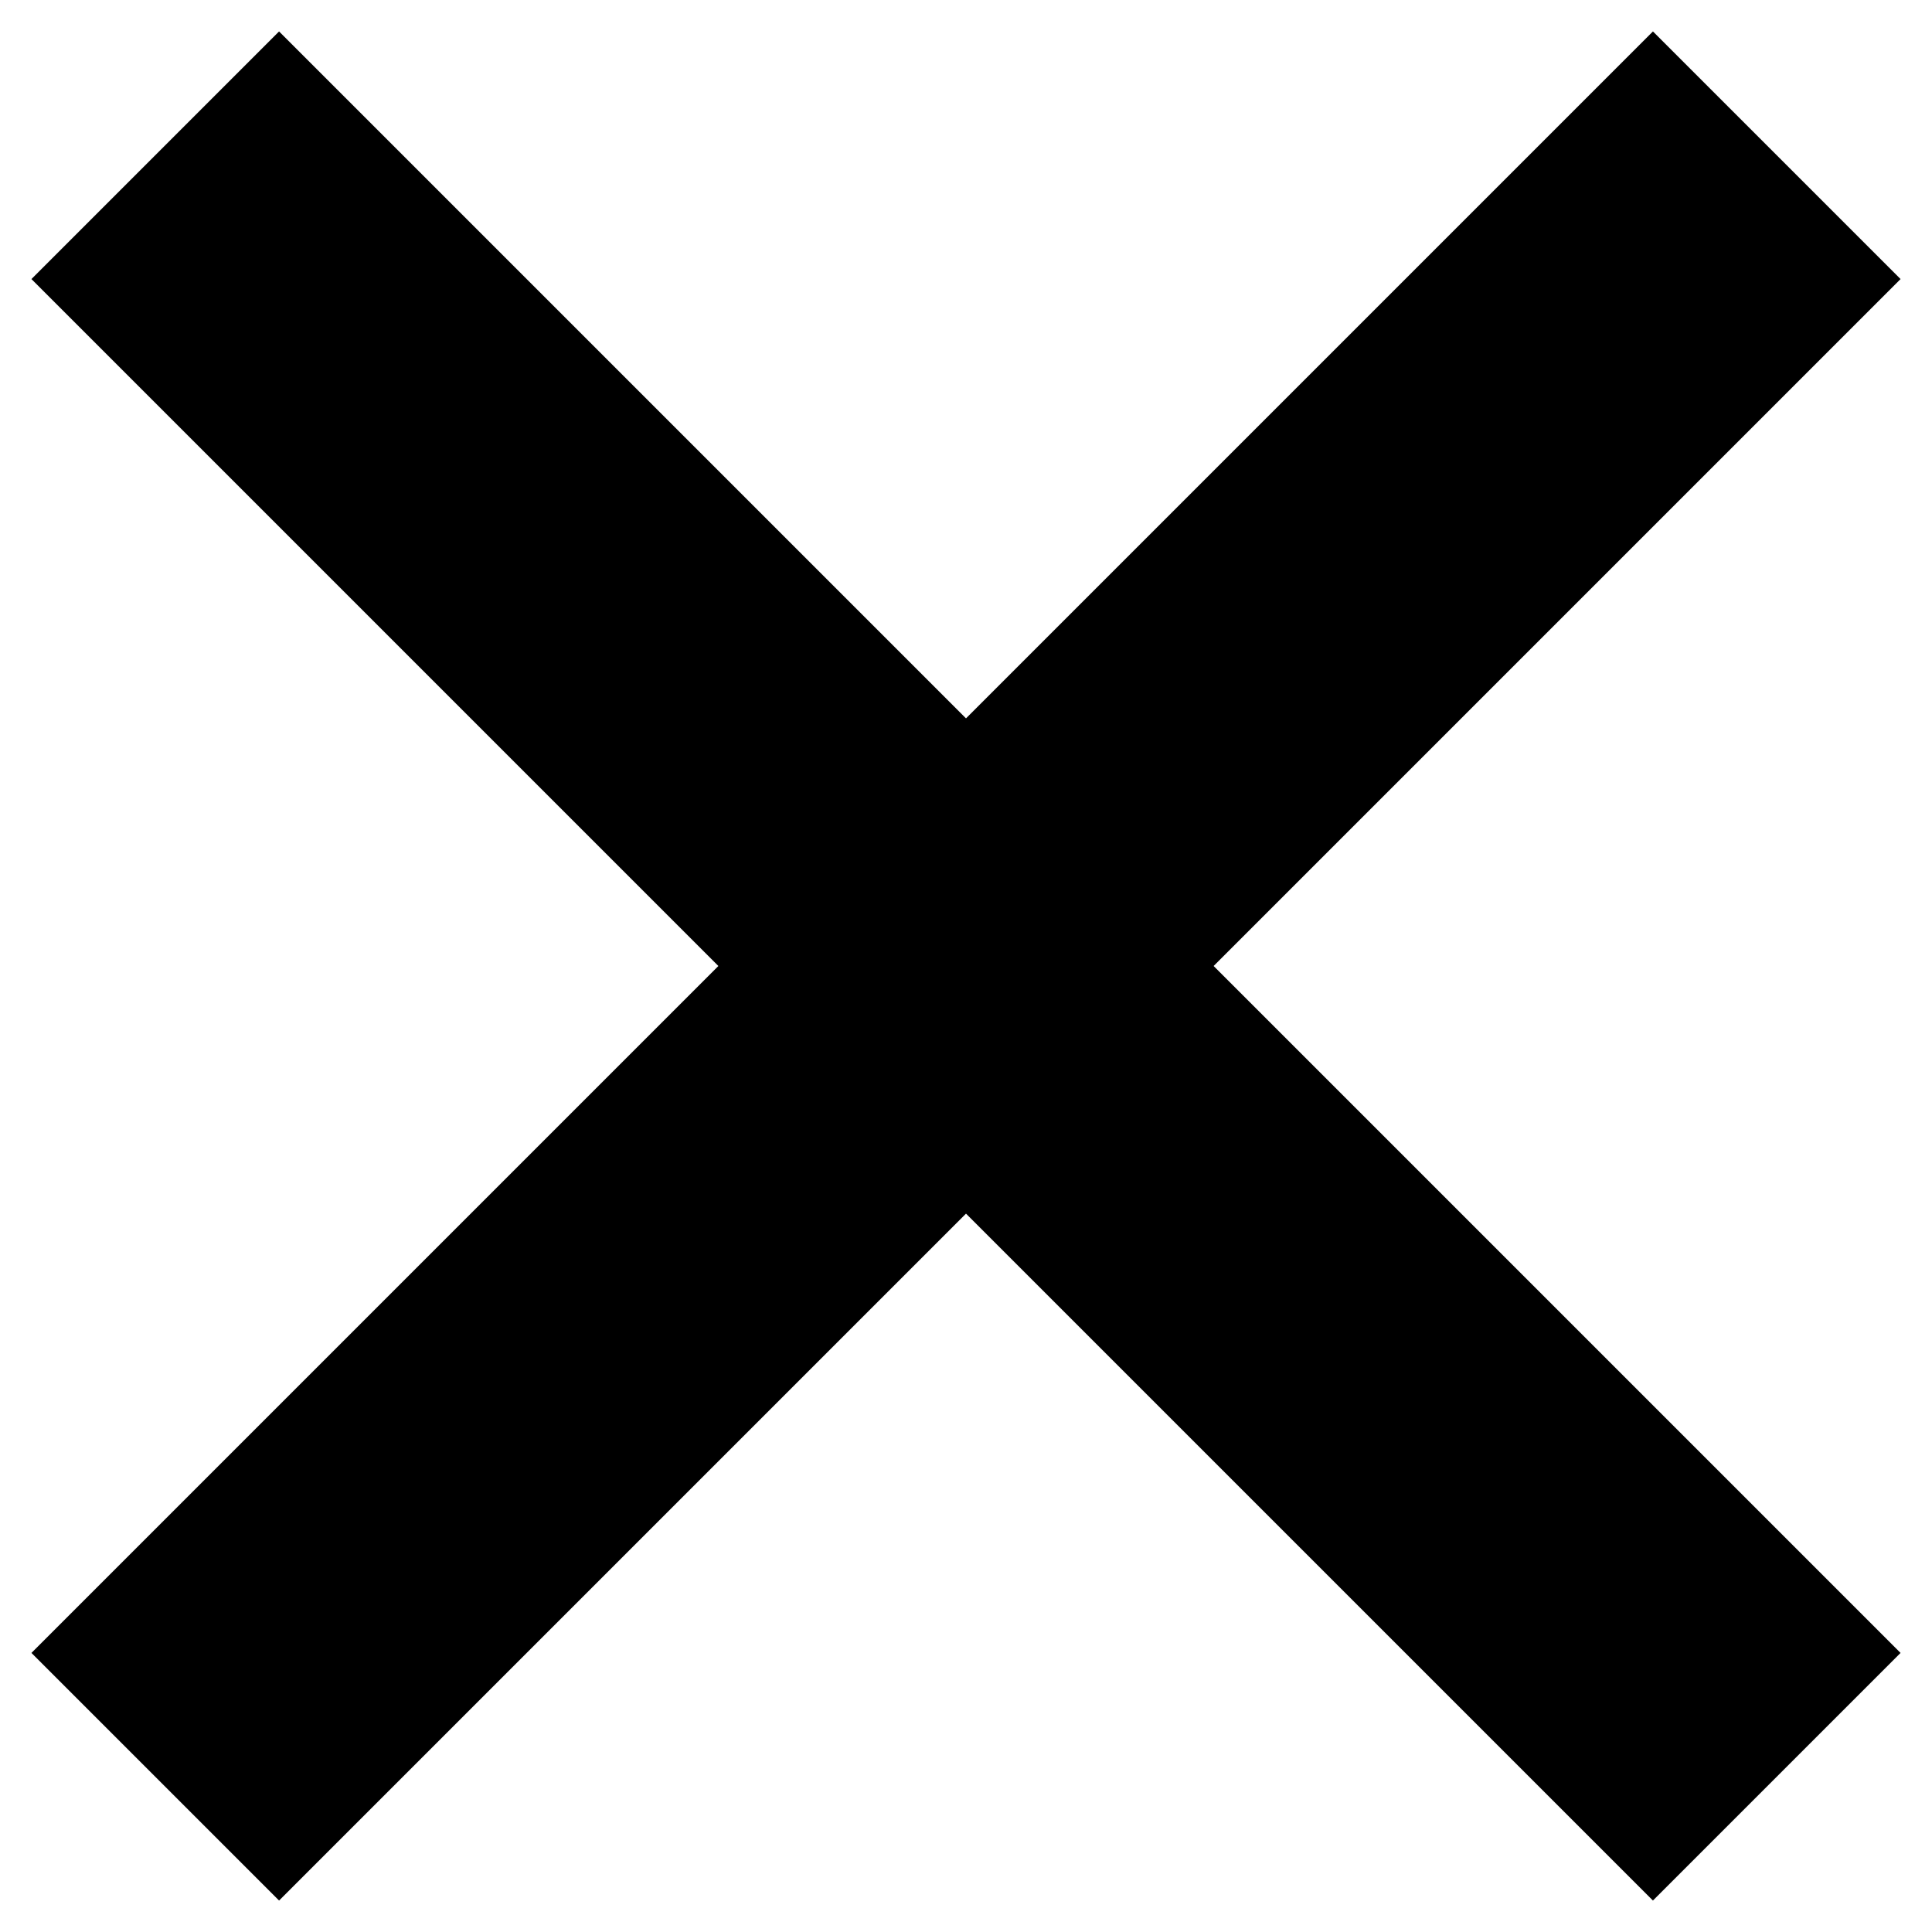
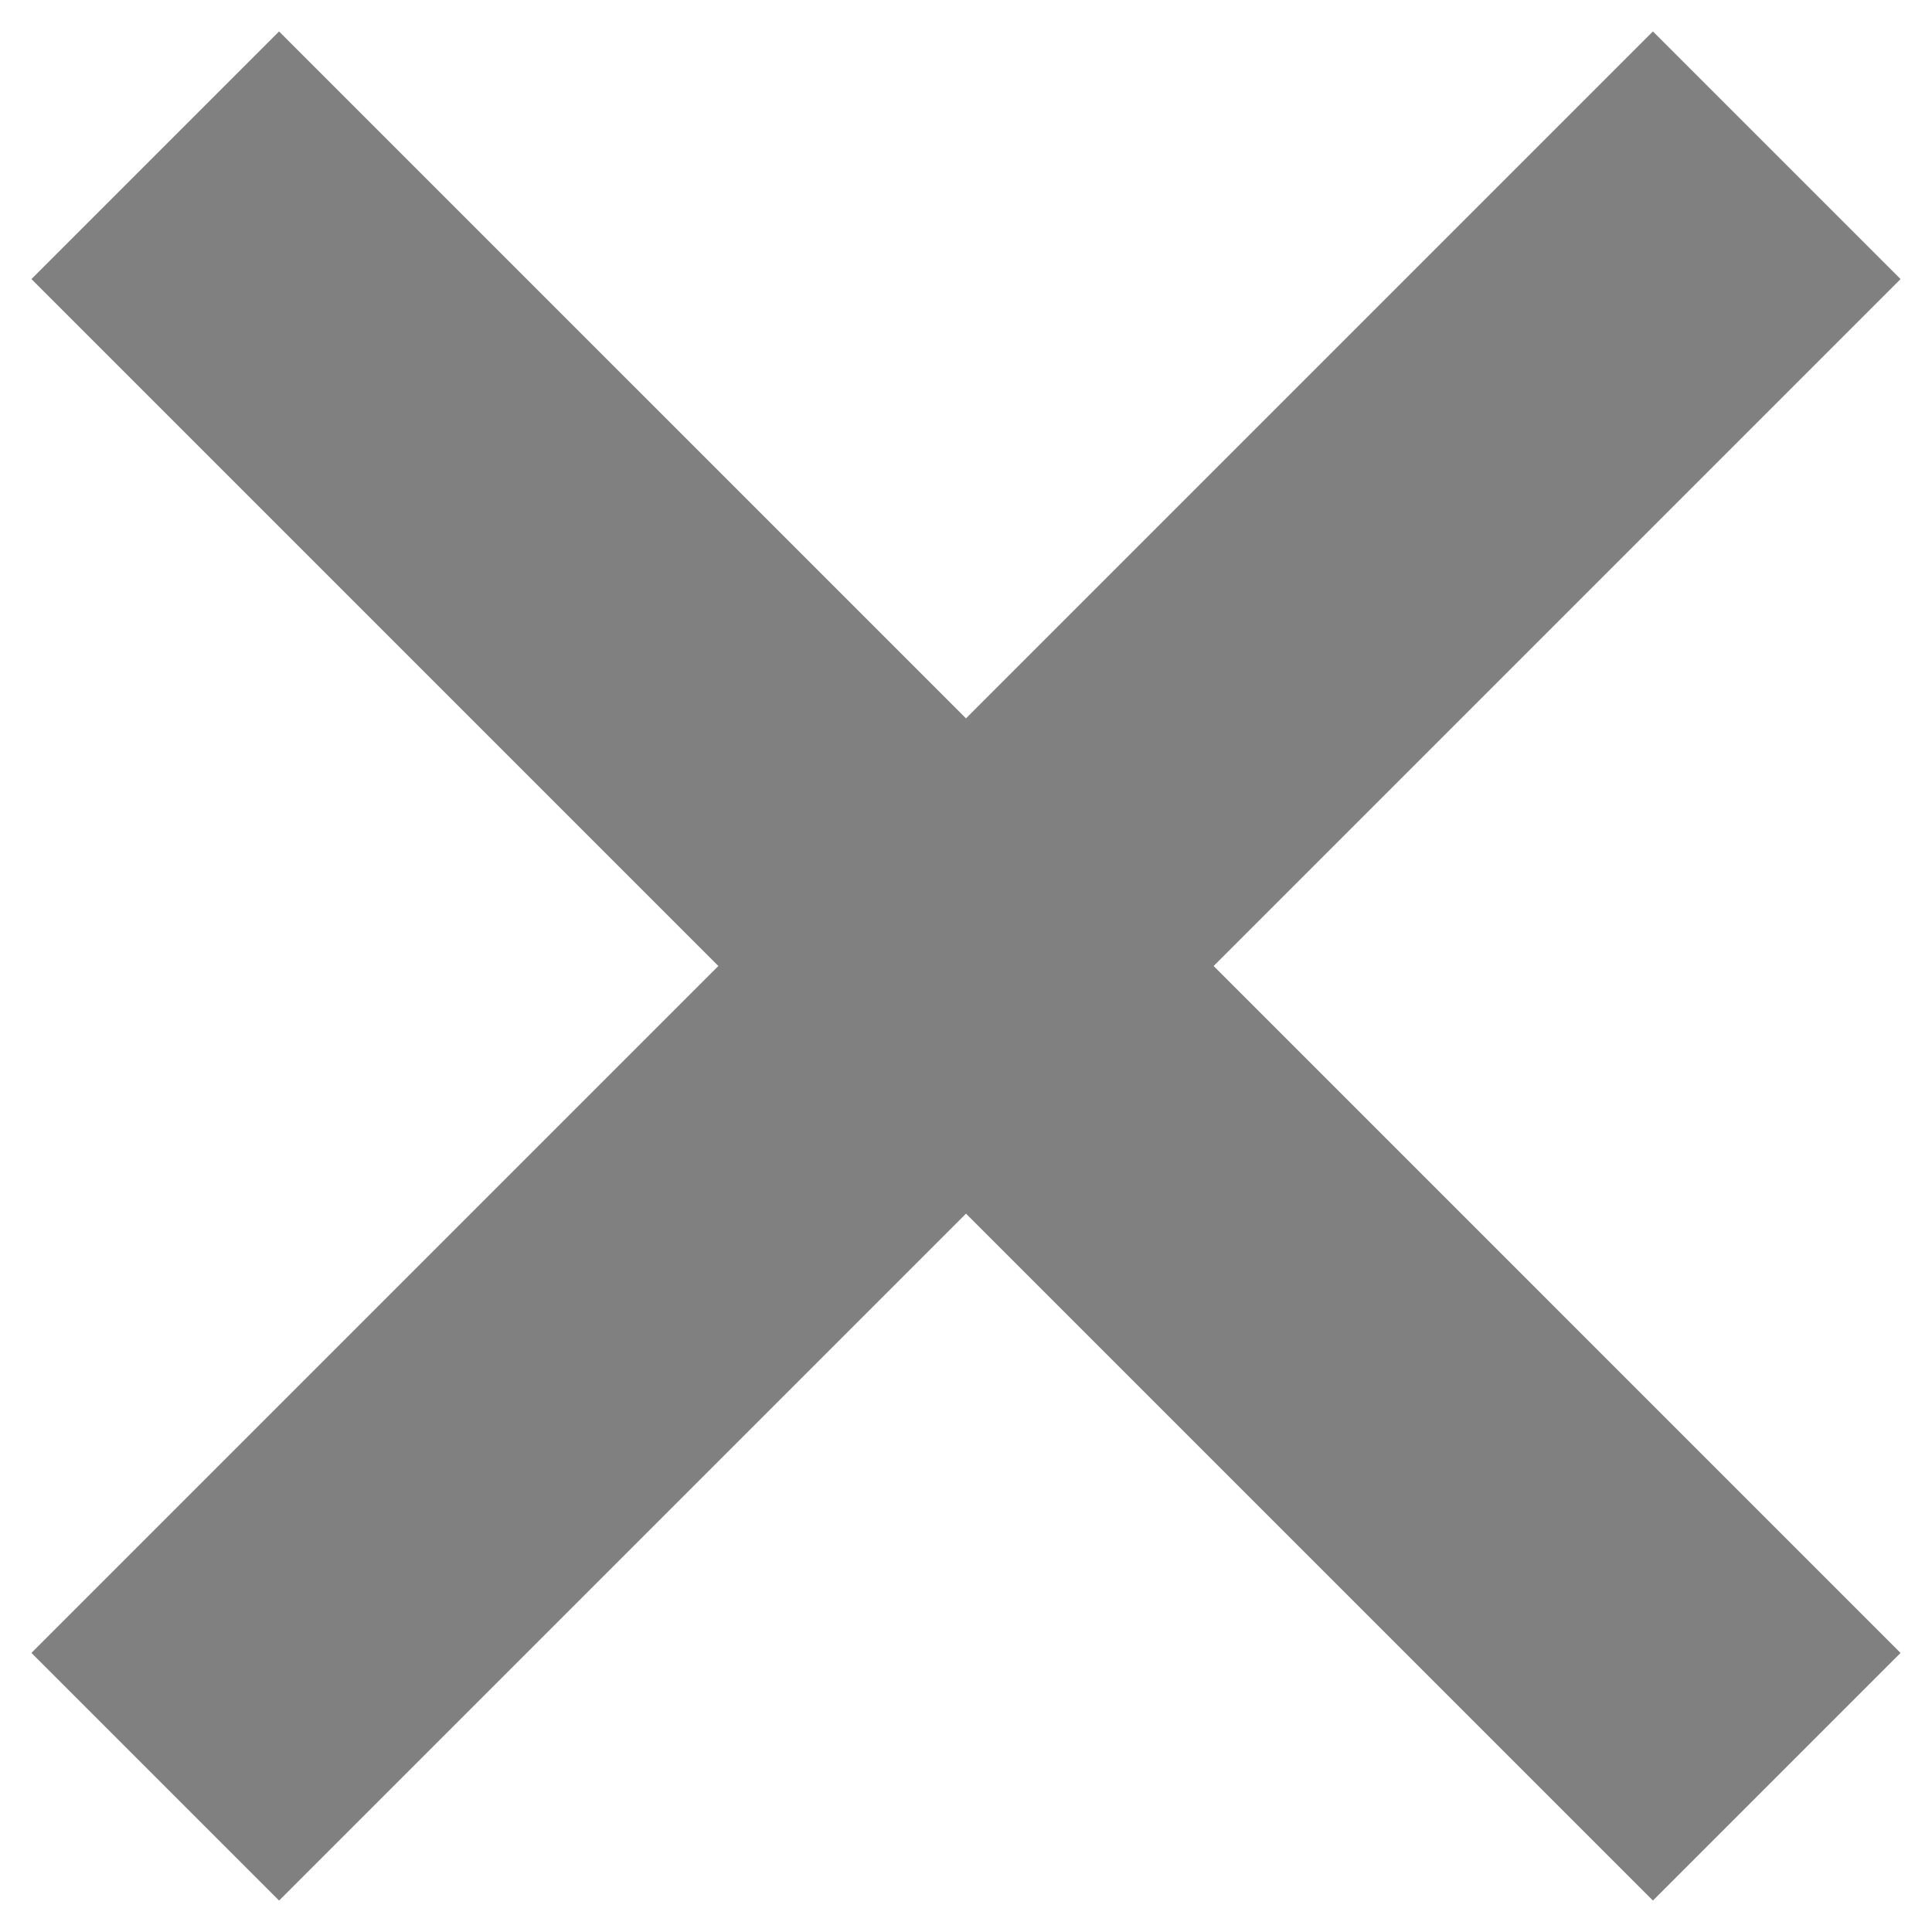
<svg xmlns="http://www.w3.org/2000/svg" width="36" height="36" viewBox="0 0 36 36" fill="none">
-   <path d="M34.707 5.2L21.907 18L34.707 30.8L30.8 34.707L18 21.907L5.2 34.707L1.293 30.8L14.093 18L1.293 5.2L5.2 1.293L18 14.093L30.8 1.293L34.707 5.2Z" fill="black" stroke="black" />
+   <path d="M34.707 5.2L21.907 18L34.707 30.8L30.8 34.707L18 21.907L5.2 34.707L1.293 30.8L14.093 18L1.293 5.2L5.2 1.293L18 14.093L30.8 1.293L34.707 5.2Z" fill="gray" stroke="gray" />
</svg>
